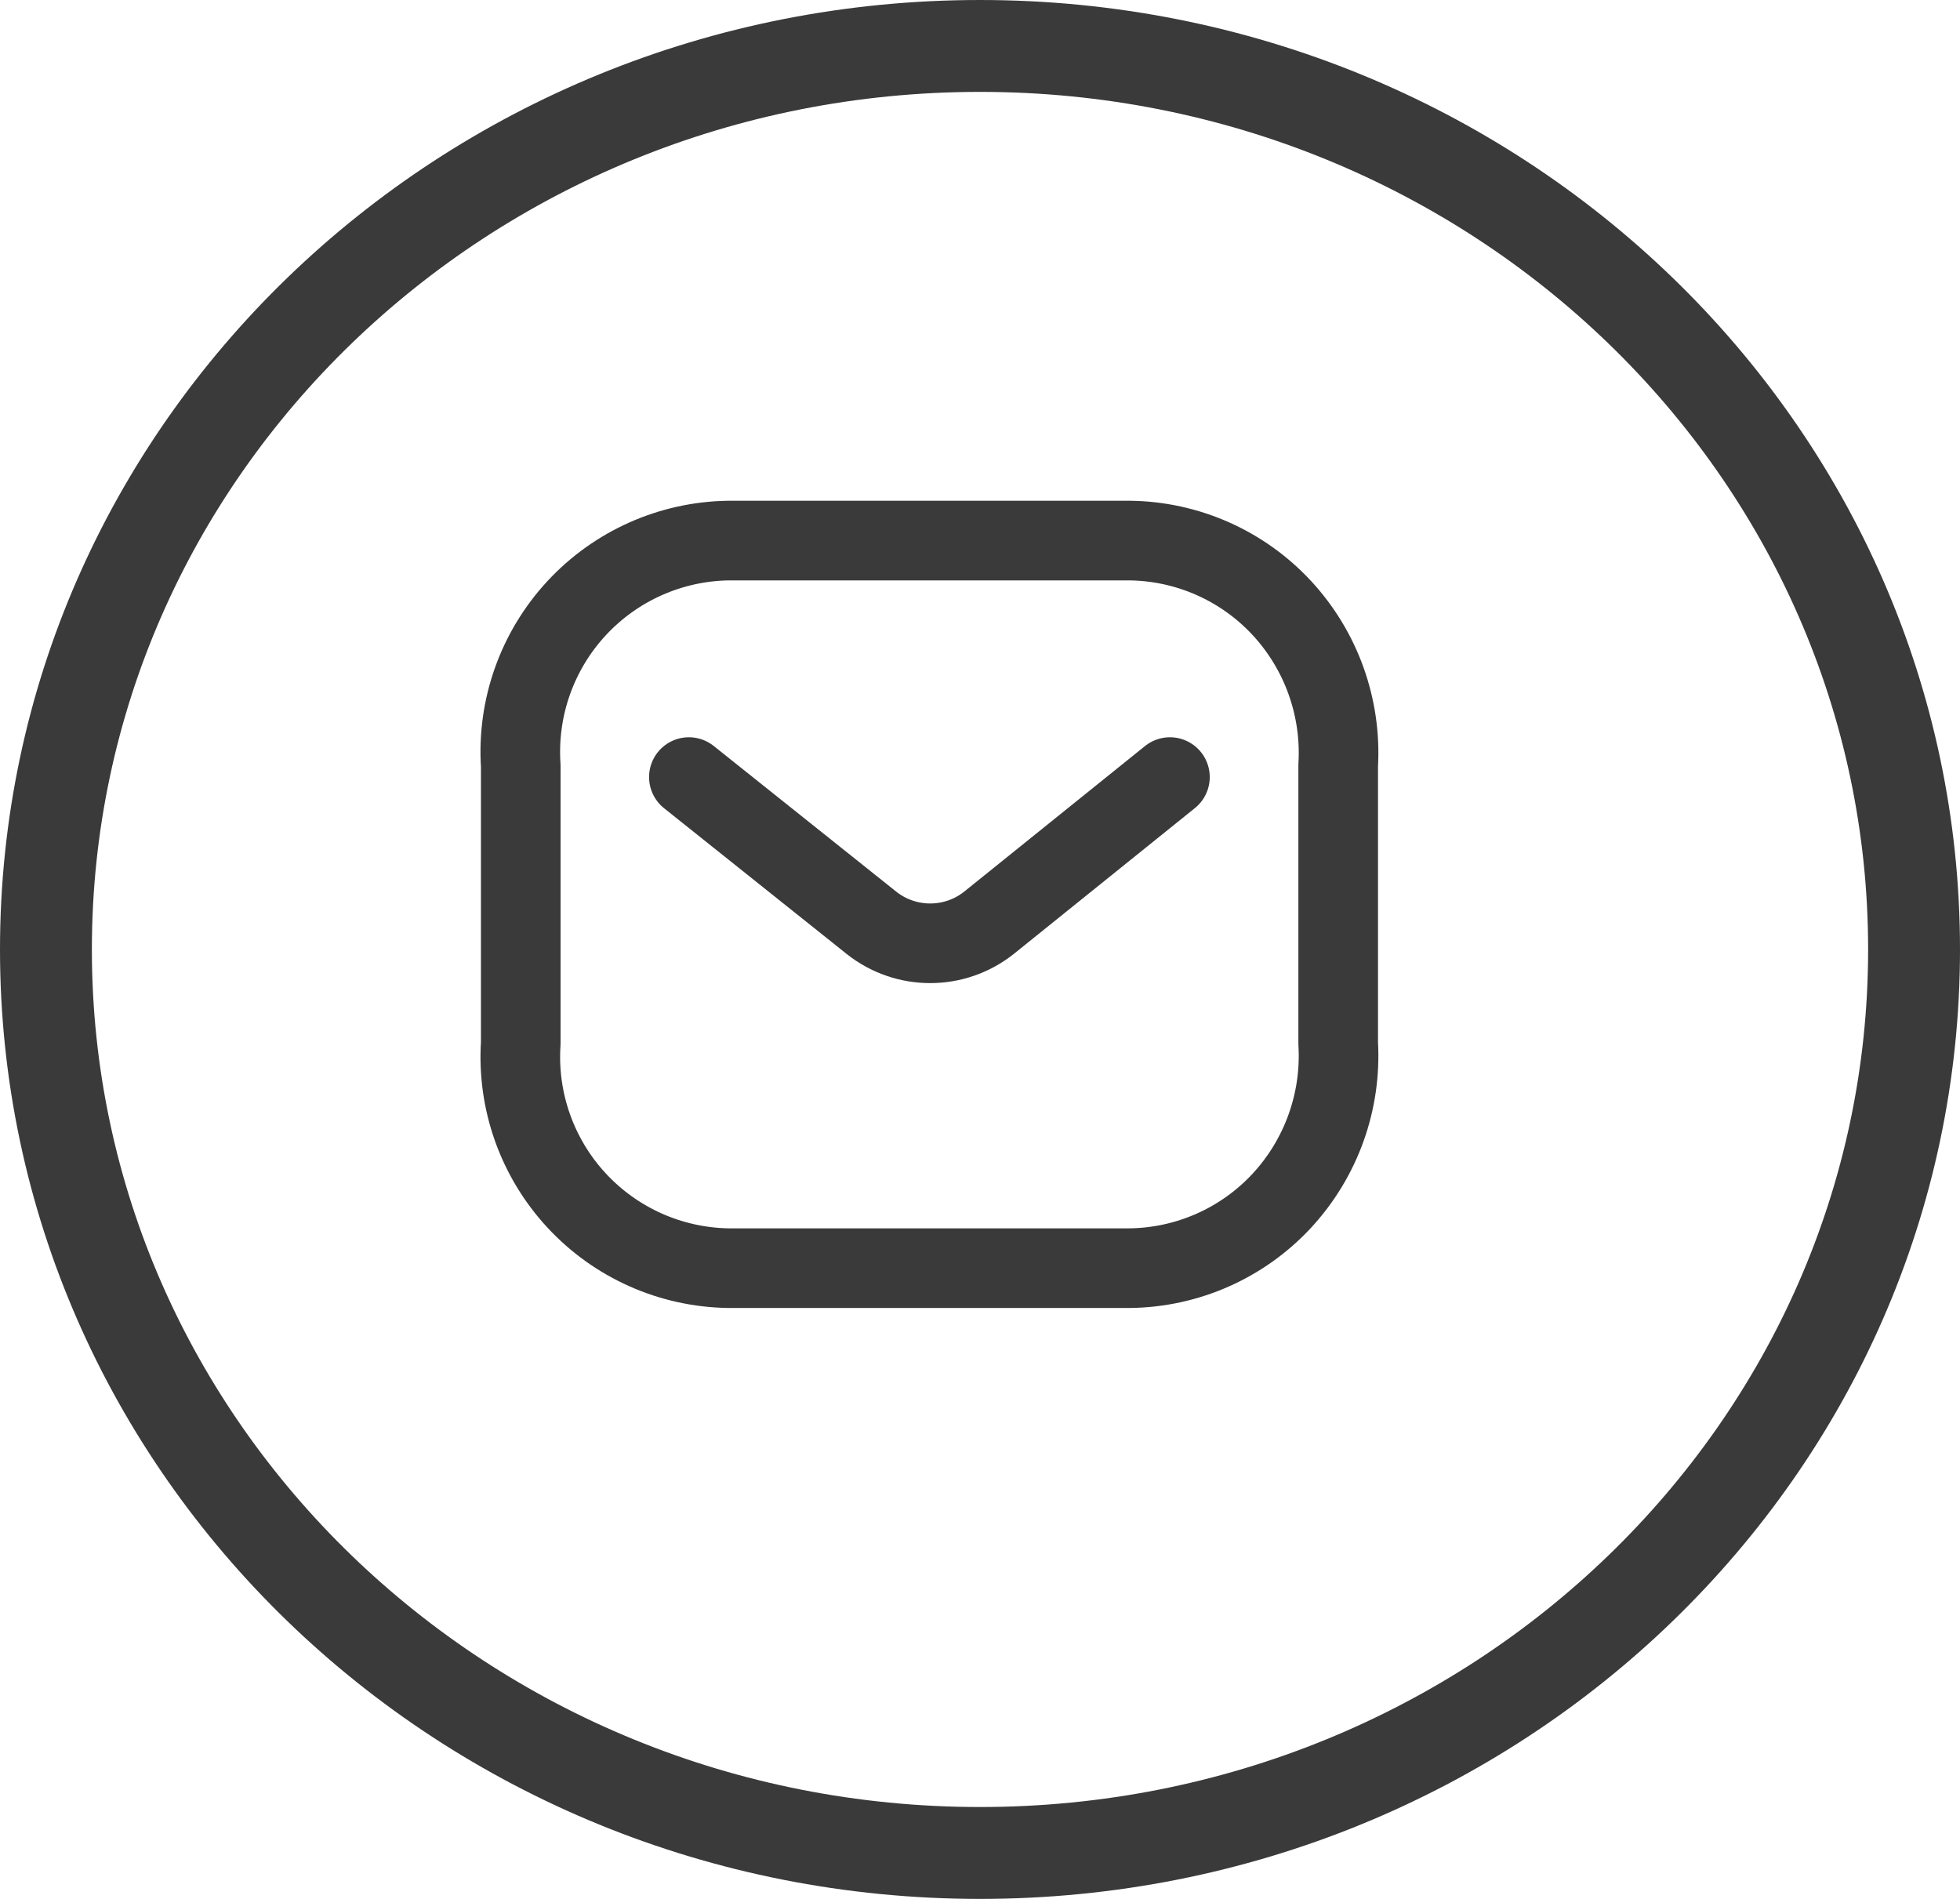
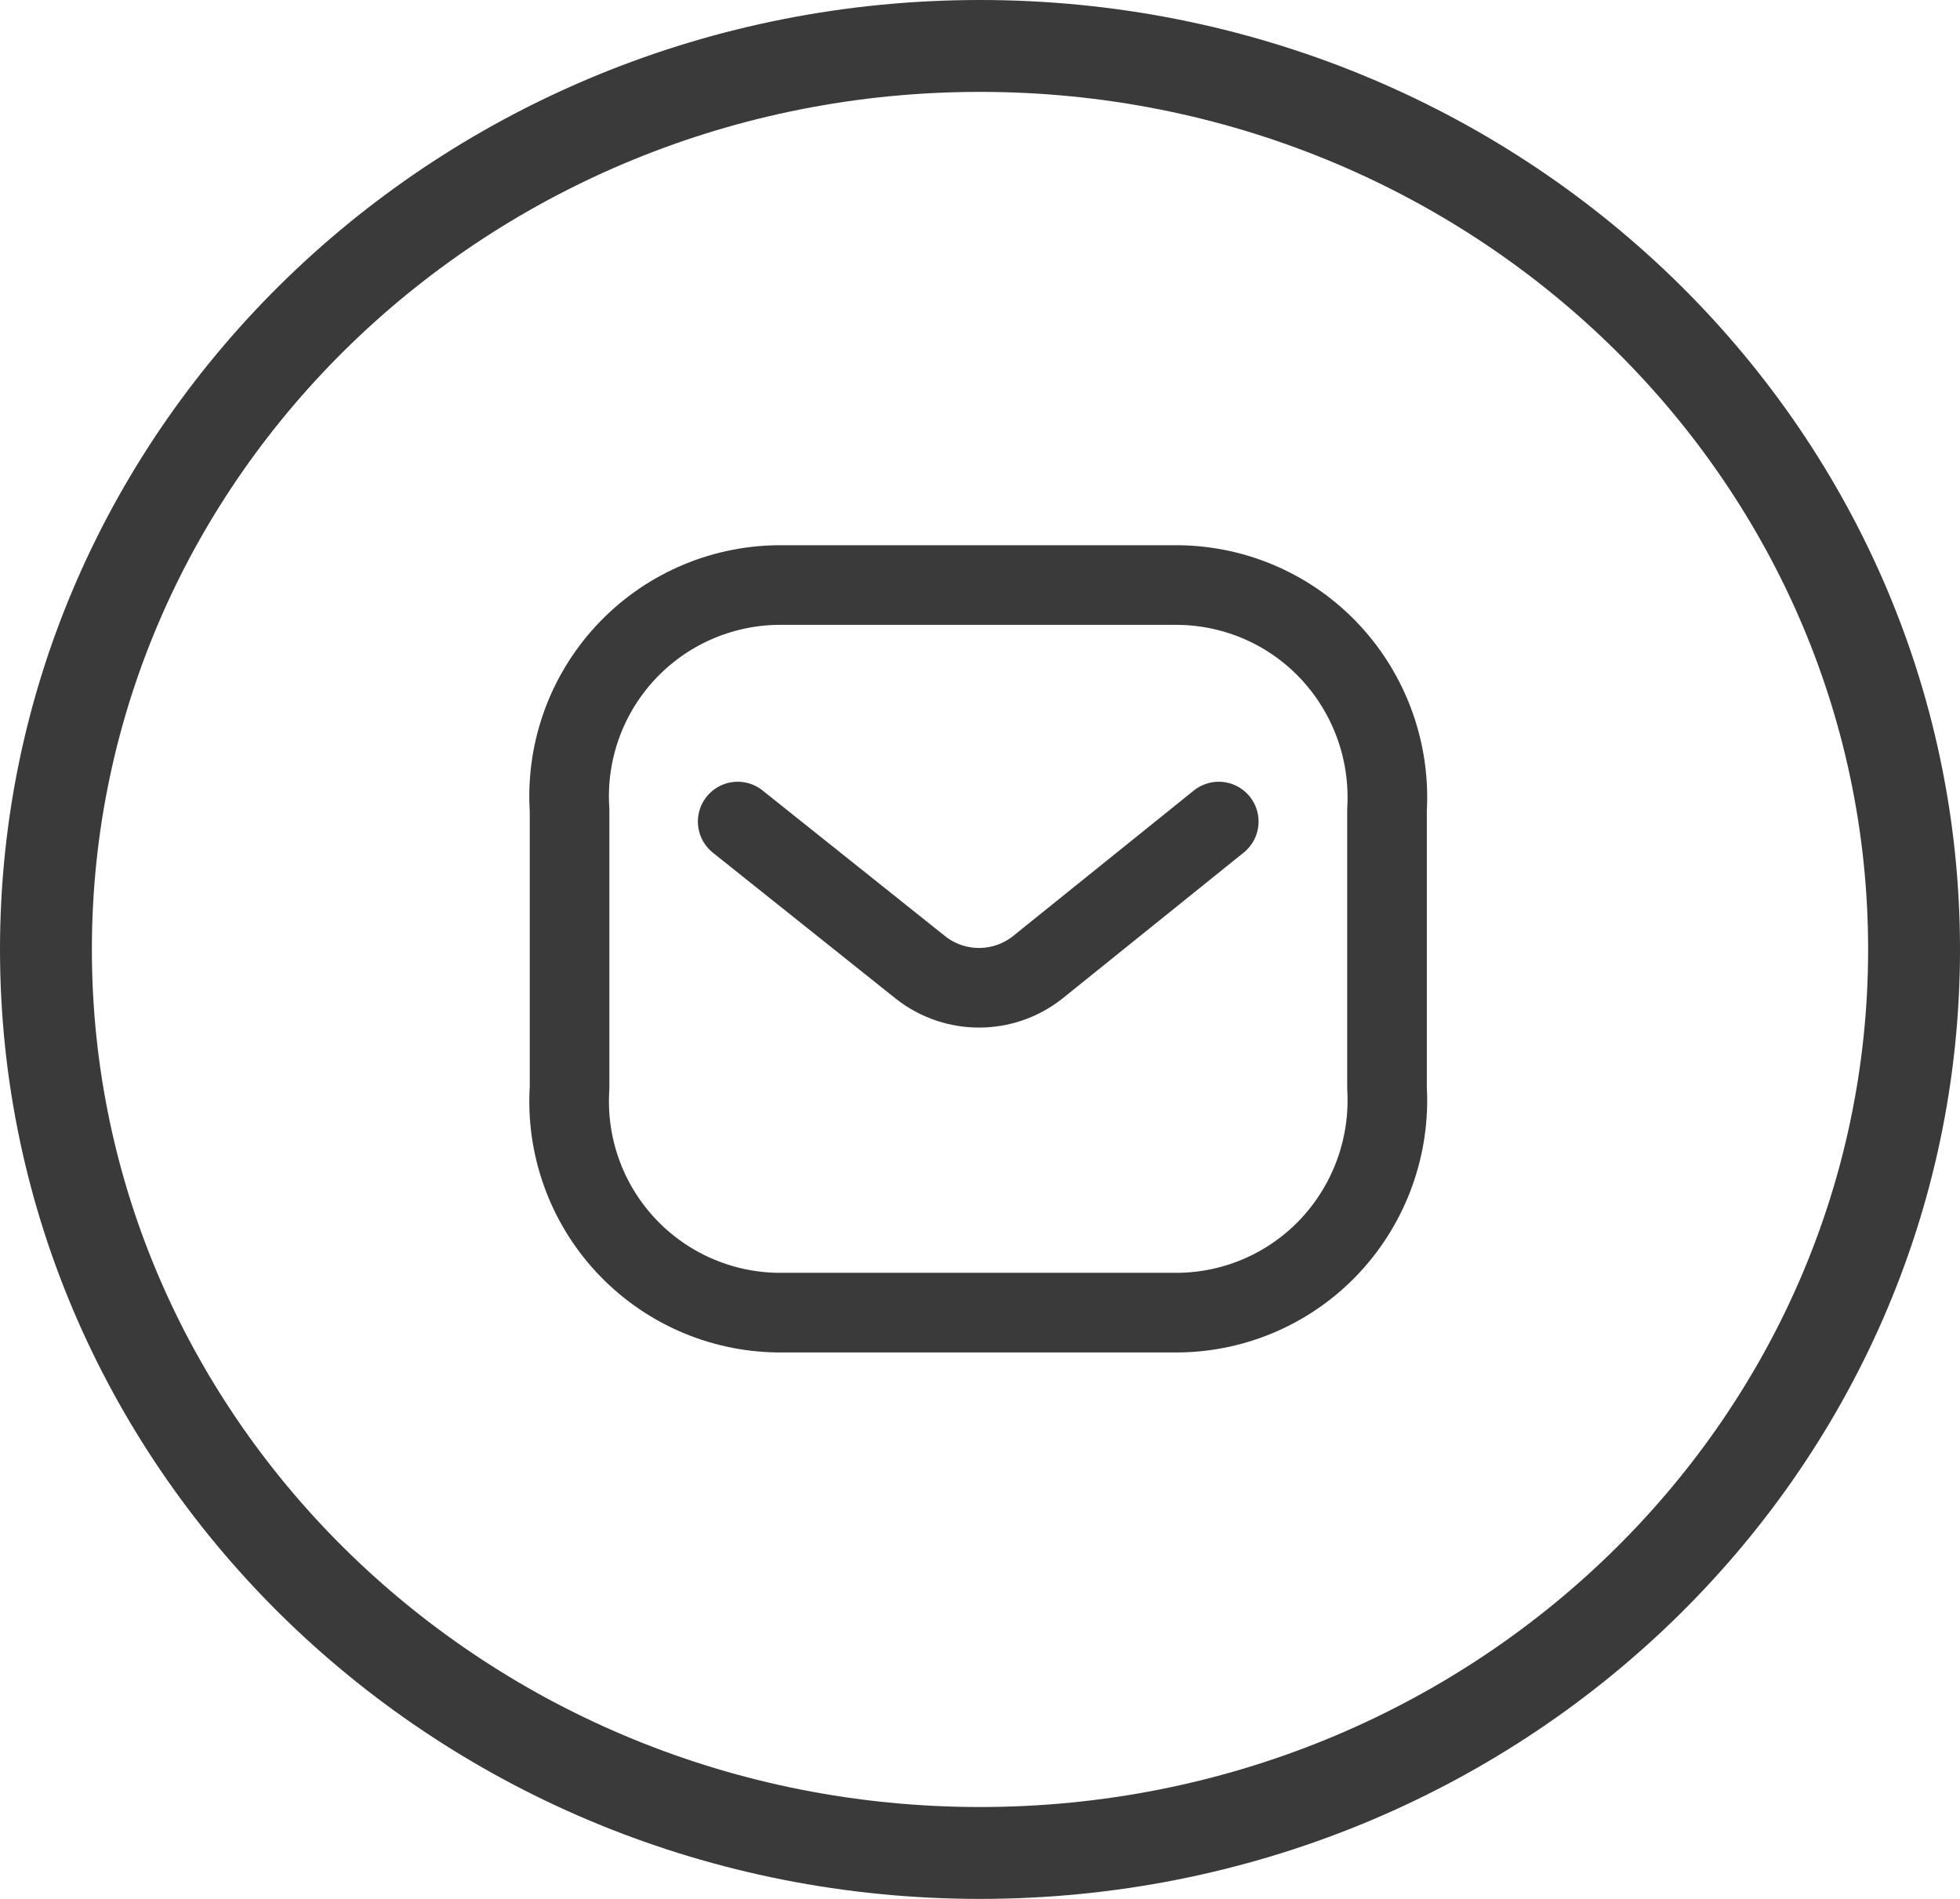
<svg xmlns="http://www.w3.org/2000/svg" width="32" height="31" viewBox="0 0 32 31">
-   <g id="Group_16473" data-name="Group 16473" transform="translate(0.002)">
-     <g id="Ellipse_6" data-name="Ellipse 6" transform="translate(-0.002)" fill="none" stroke="#3a3a3a" stroke-width="1.5">
+   <g id="Group_16473" data-name="Group 16473" transform="translate(0.001)">
+     <g id="Ellipse_6" data-name="Ellipse 6" transform="translate(-0.001)" fill="none" stroke="#3a3a3a" stroke-width="1.5">
      <ellipse cx="16" cy="15.5" rx="16" ry="15.5" stroke="none" />
      <ellipse cx="16" cy="15.5" rx="15.25" ry="14.75" fill="none" />
    </g>
-     <g id="Iconly_Light_Message" data-name="Iconly/Light/Message" transform="translate(8.5 8.825)">
-       <g id="Message" transform="translate(0 0)">
+     <g id="Iconly_Light_Message" data-name="Iconly/Light/Message" transform="translate(9.298 9.551)">
+       <g id="Message">
        <path id="Path_445" d="M7.854,0,4.893,2.384a1.543,1.543,0,0,1-1.906,0L0,0" transform="translate(2.745 3.861)" fill="none" stroke="#3a3a3a" stroke-linecap="round" stroke-linejoin="round" stroke-miterlimit="10" stroke-width="1.3" />
        <path id="Rectangle_511" d="M3.393,0H9.939a3.441,3.441,0,0,1,2.486,1.1,3.483,3.483,0,0,1,.921,2.571V8.207a3.483,3.483,0,0,1-.921,2.571,3.441,3.441,0,0,1-2.486,1.1H3.393A3.449,3.449,0,0,1,0,8.207V3.675A3.449,3.449,0,0,1,3.393,0Z" fill="none" stroke="#3a3a3a" stroke-linecap="round" stroke-linejoin="round" stroke-miterlimit="10" stroke-width="1.3" />
      </g>
    </g>
  </g>
</svg>
